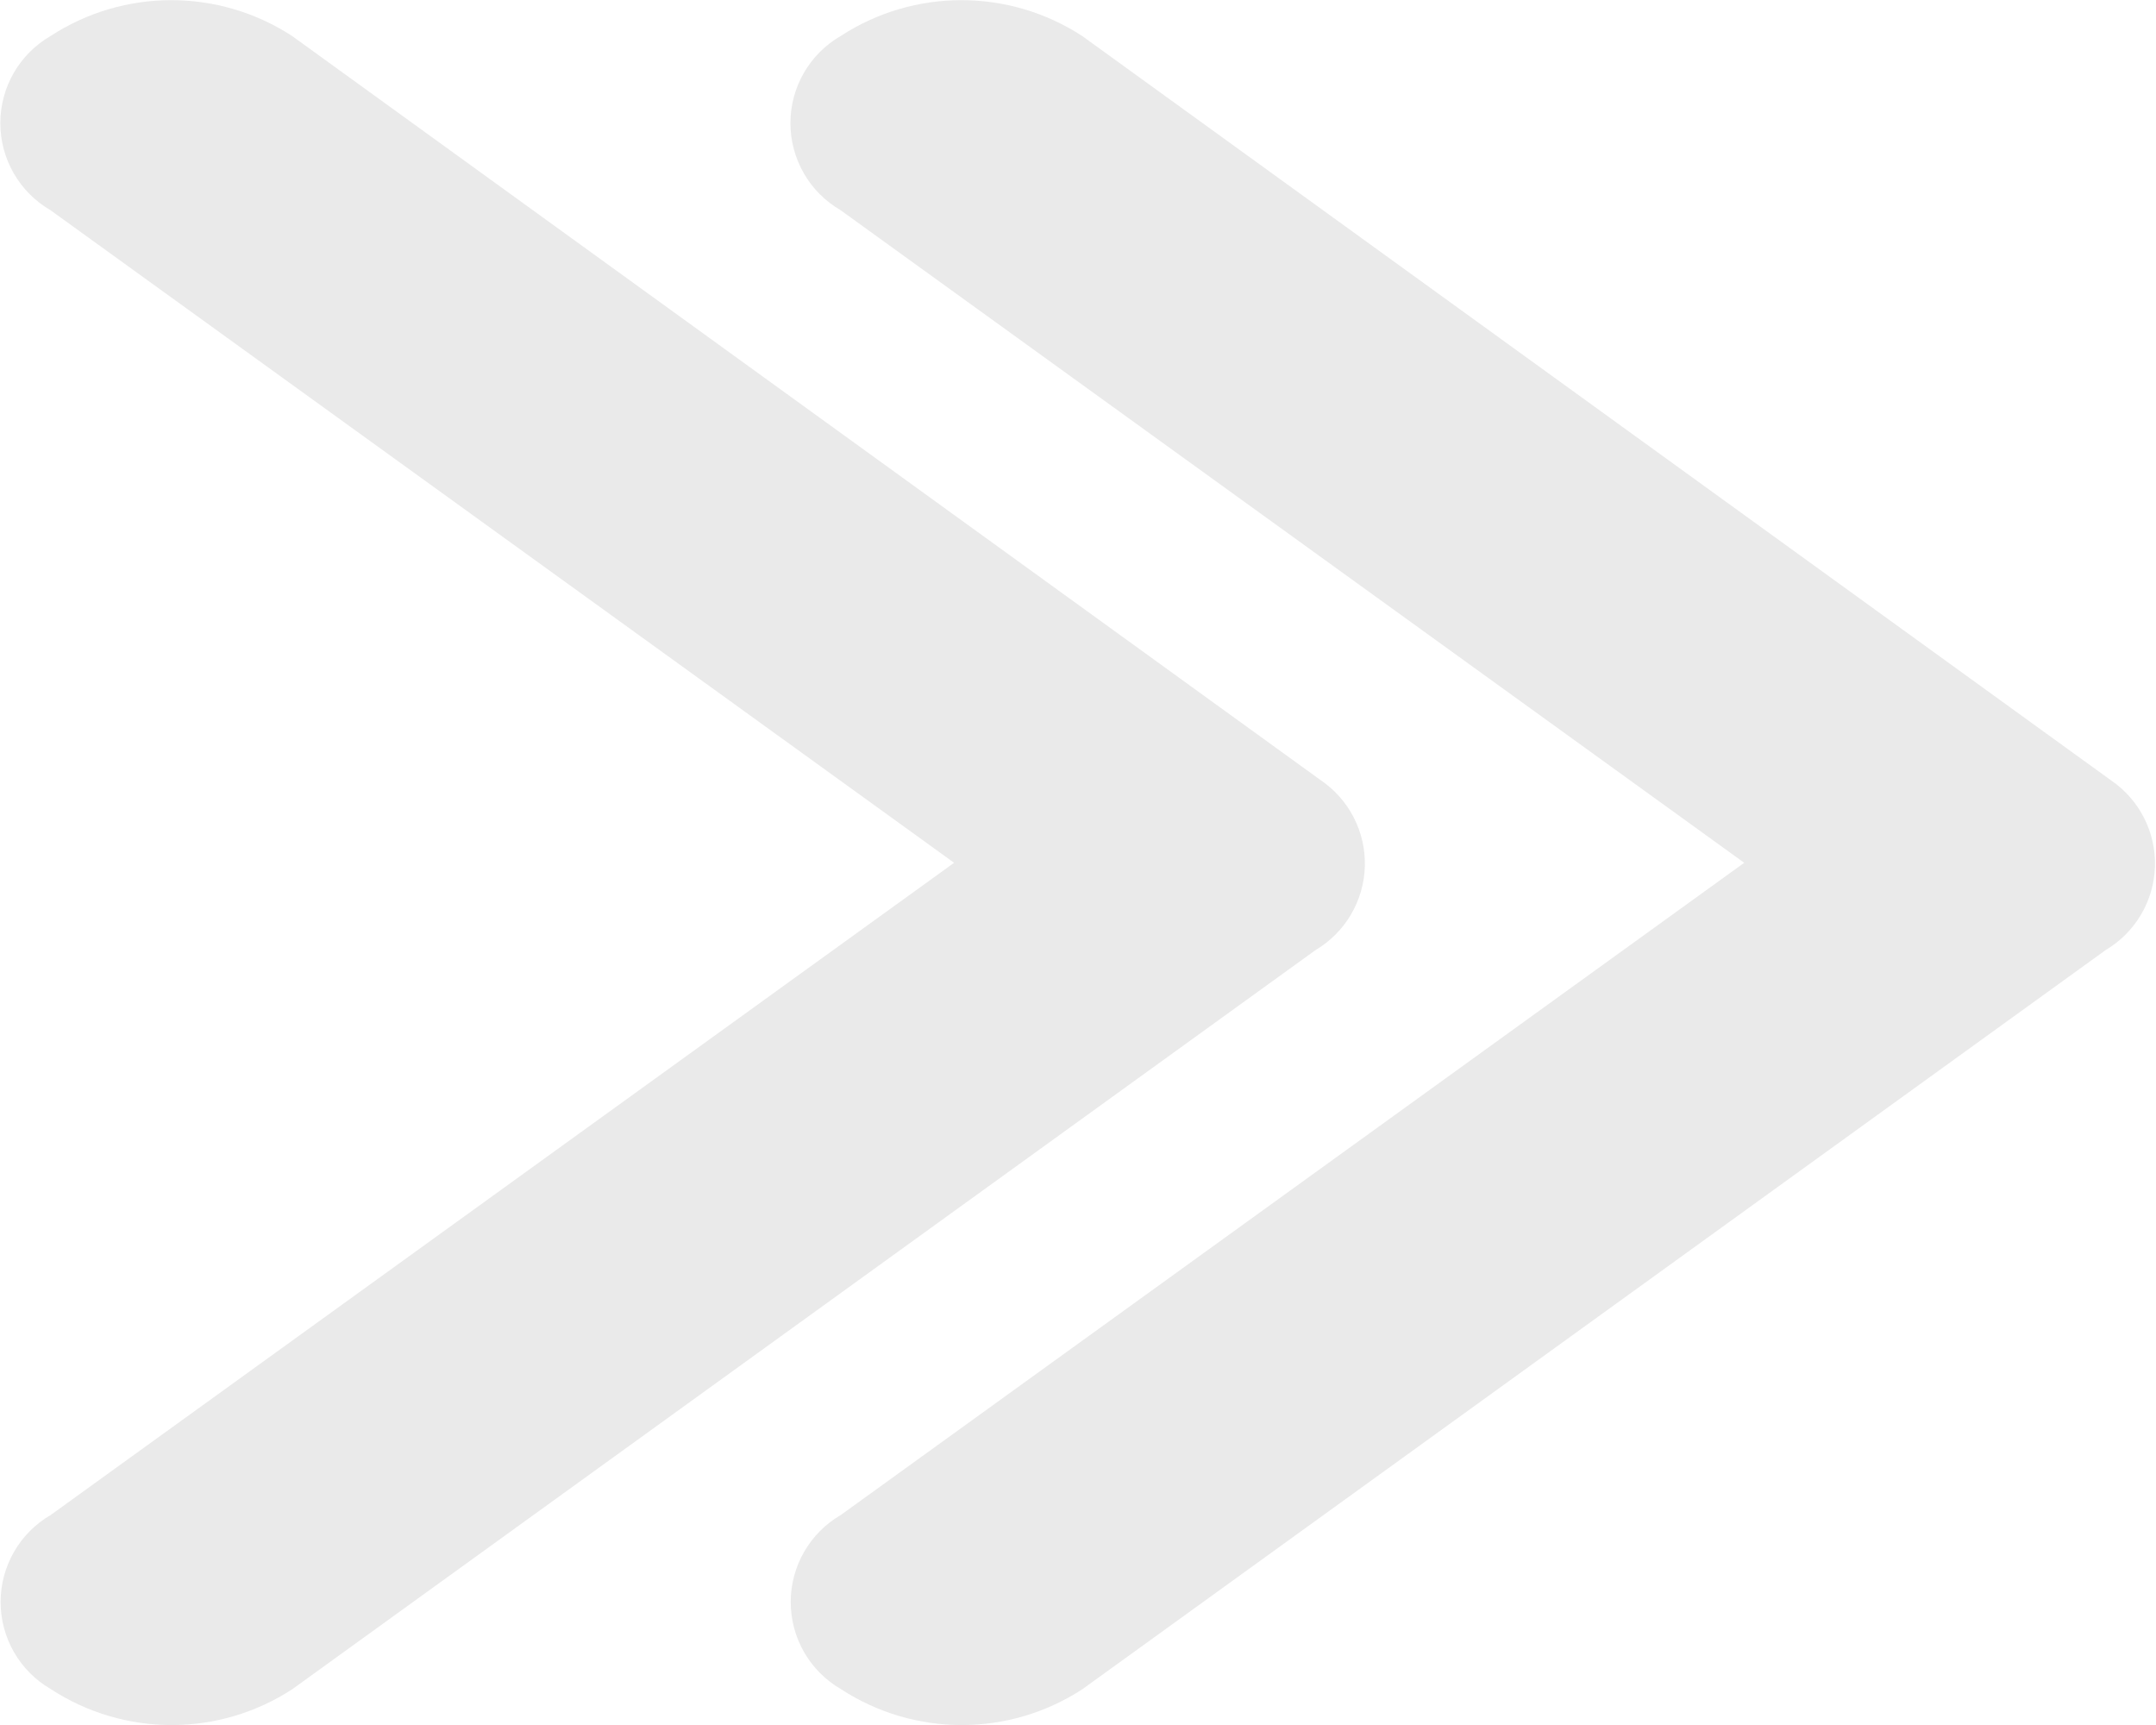
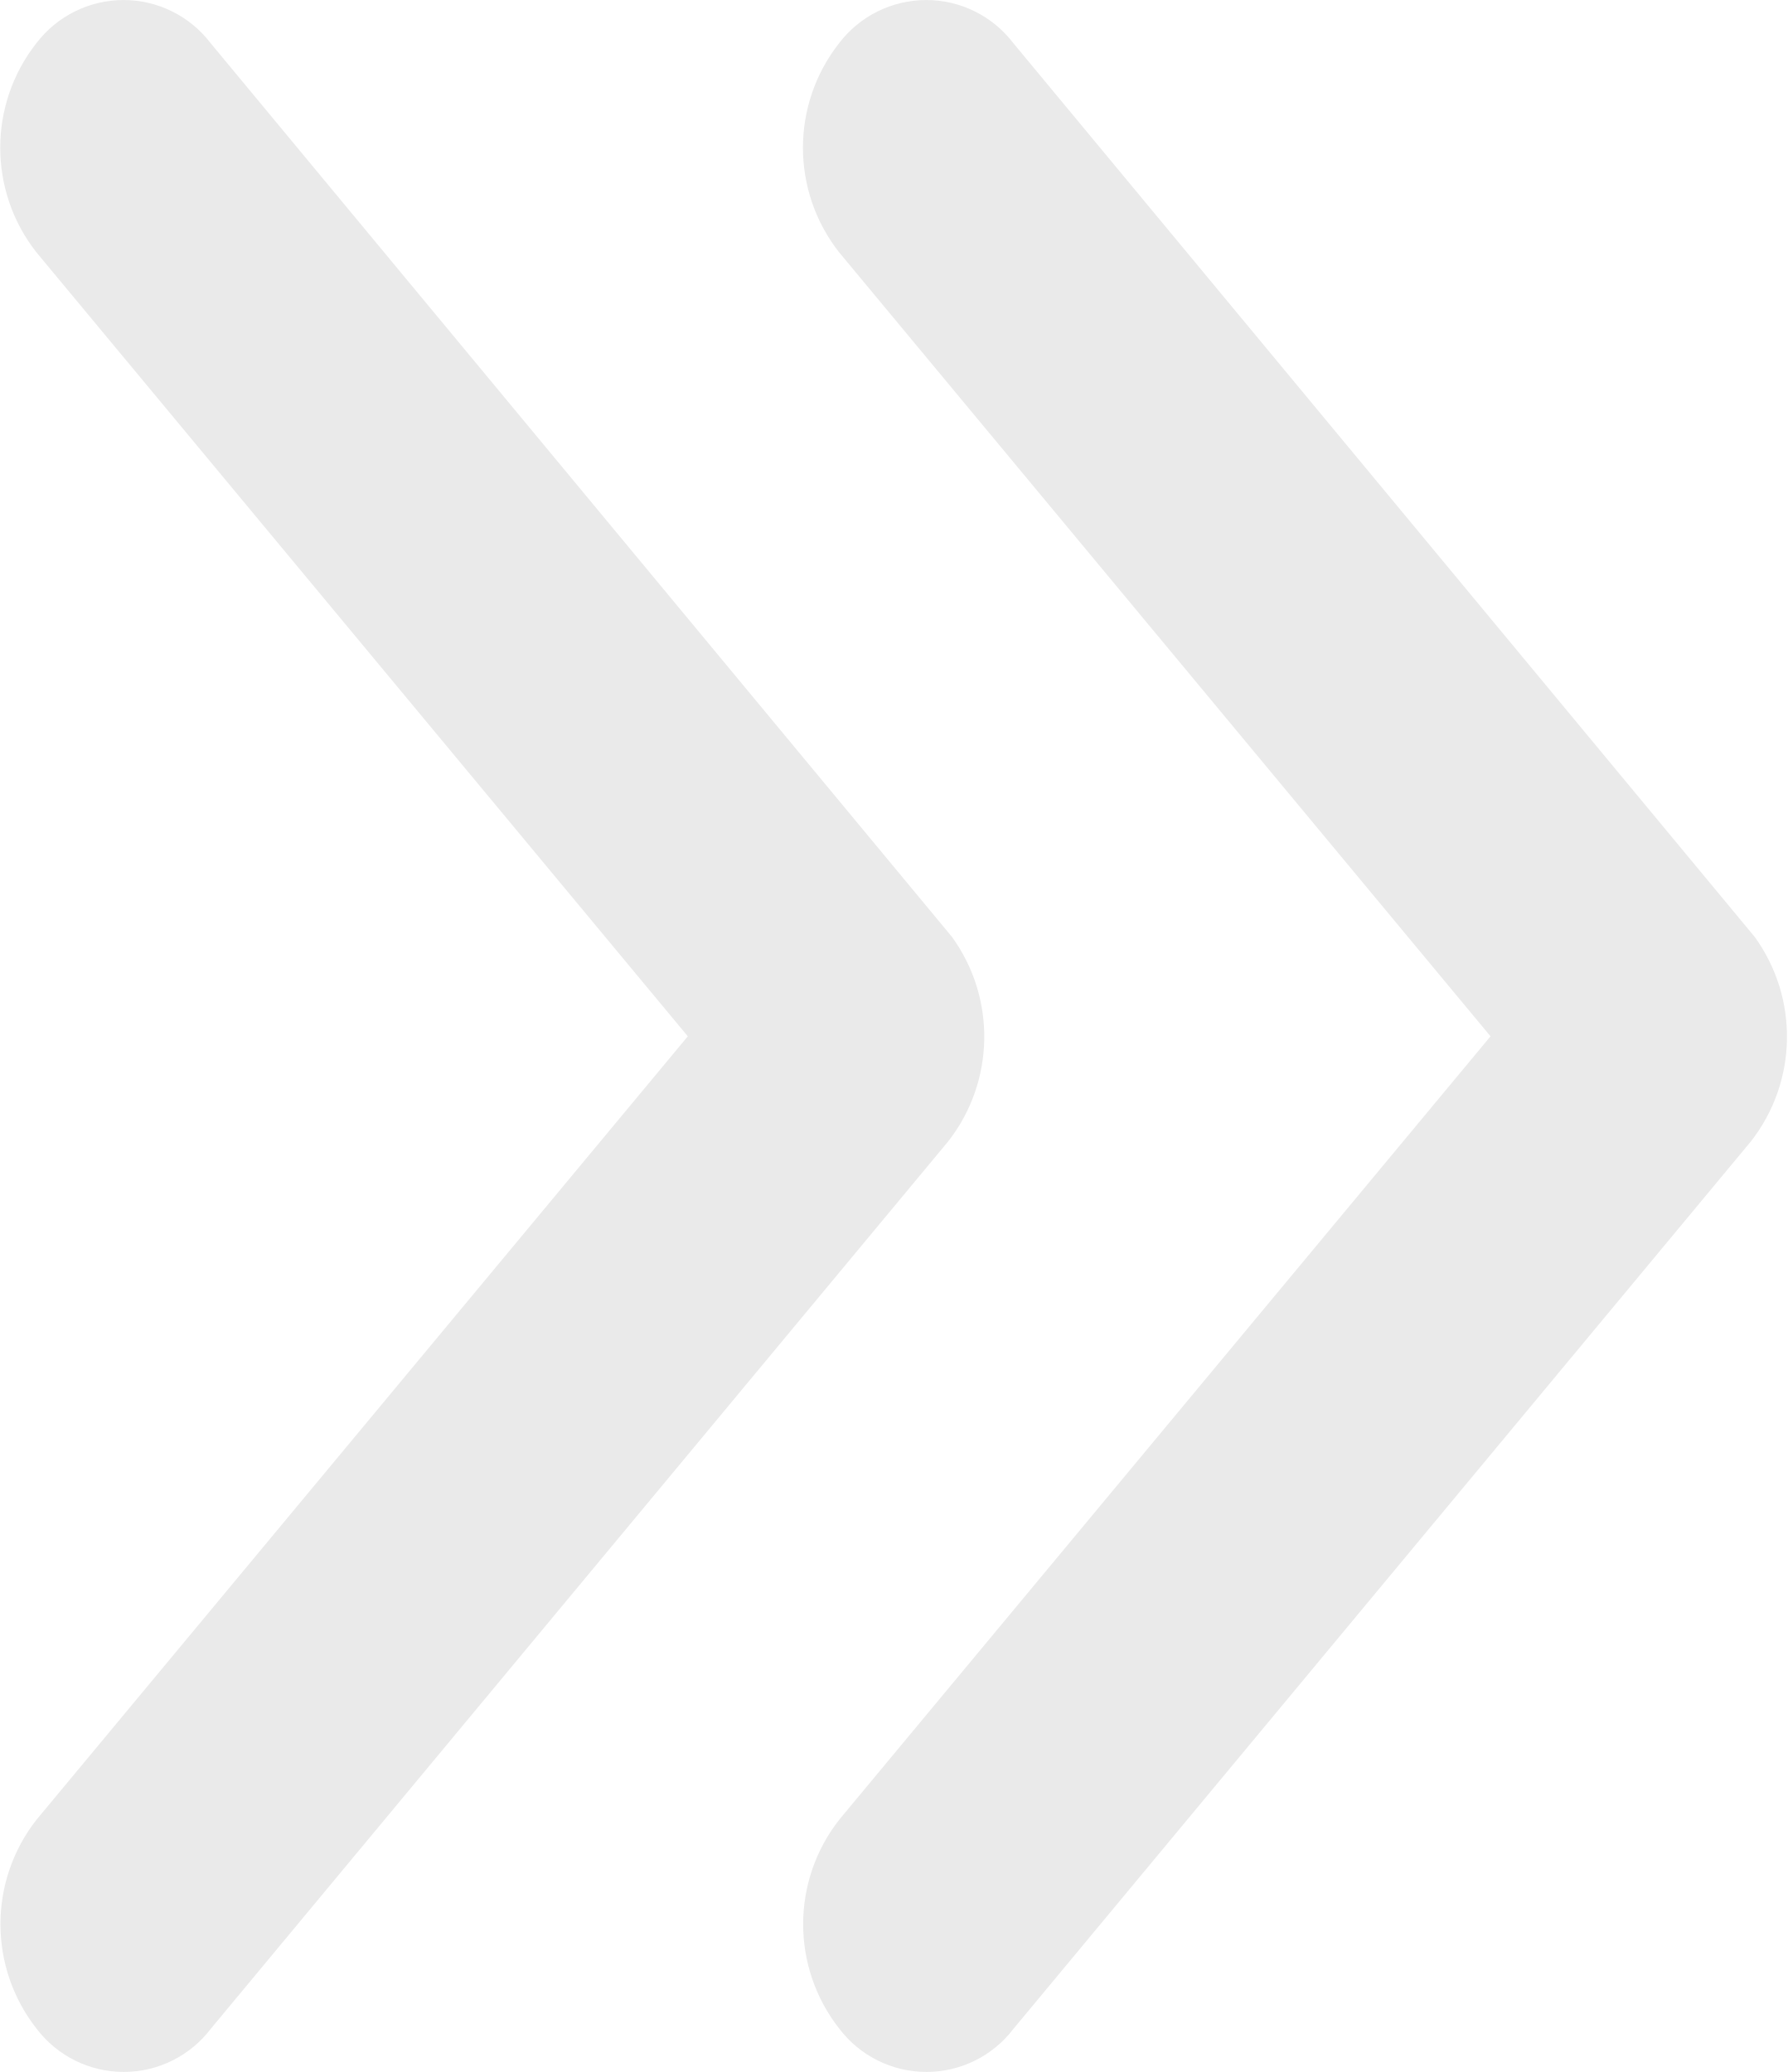
- <svg xmlns="http://www.w3.org/2000/svg" width="15" height="12" viewBox="0 0 15 12">
-   <g id="グループ_170" data-name="グループ 170" transform="translate(66 138) rotate(180)">
-     <path id="Icon_ionic-ios-arrow-back" data-name="Icon ionic-ios-arrow-back" d="M14.115,12.192,20.4,7.655a.7.7,0,0,0,0-1.211,1.538,1.538,0,0,0-1.682,0L11.6,11.585a.7.7,0,0,0-.035,1.182l7.155,5.176a1.54,1.54,0,0,0,1.682,0,.7.7,0,0,0,0-1.211Z" transform="translate(39.75 119.806)" fill="#eaeaea" />
-     <path id="Icon_ionic-ios-arrow-back-2" data-name="Icon ionic-ios-arrow-back" d="M14.115,12.192,20.4,7.655a.7.7,0,0,0,0-1.211,1.538,1.538,0,0,0-1.682,0L11.6,11.585a.7.7,0,0,0-.035,1.182l7.155,5.176a1.54,1.54,0,0,0,1.682,0,.7.7,0,0,0,0-1.211Z" transform="translate(45.247 119.806)" fill="#eaeaea" />
+ <svg xmlns="http://www.w3.org/2000/svg" width="17.25" height="20" viewBox="0 0 17.25 20">
+   <g id="グループ_172" data-name="グループ 172" transform="translate(68.25 146) rotate(180)">
+     <path id="Icon_ionic-ios-arrow-back" data-name="Icon ionic-ios-arrow-back" d="M14.115,16.191,20.4,8.63a1.634,1.634,0,0,0,0-2.018,1.056,1.056,0,0,0-1.682,0L11.6,15.179a1.643,1.643,0,0,0-.035,1.971l7.155,8.627a1.057,1.057,0,0,0,1.682,0,1.634,1.634,0,0,0,0-2.018Z" transform="translate(39.75 119.806)" fill="#eaeaea" />
+     <path id="Icon_ionic-ios-arrow-back-2" data-name="Icon ionic-ios-arrow-back" d="M14.115,16.191,20.4,8.63a1.634,1.634,0,0,0,0-2.018,1.056,1.056,0,0,0-1.682,0L11.6,15.179a1.643,1.643,0,0,0-.035,1.971l7.155,8.627a1.057,1.057,0,0,0,1.682,0,1.634,1.634,0,0,0,0-2.018Z" transform="translate(47.497 119.806)" fill="#eaeaea" />
  </g>
</svg>
